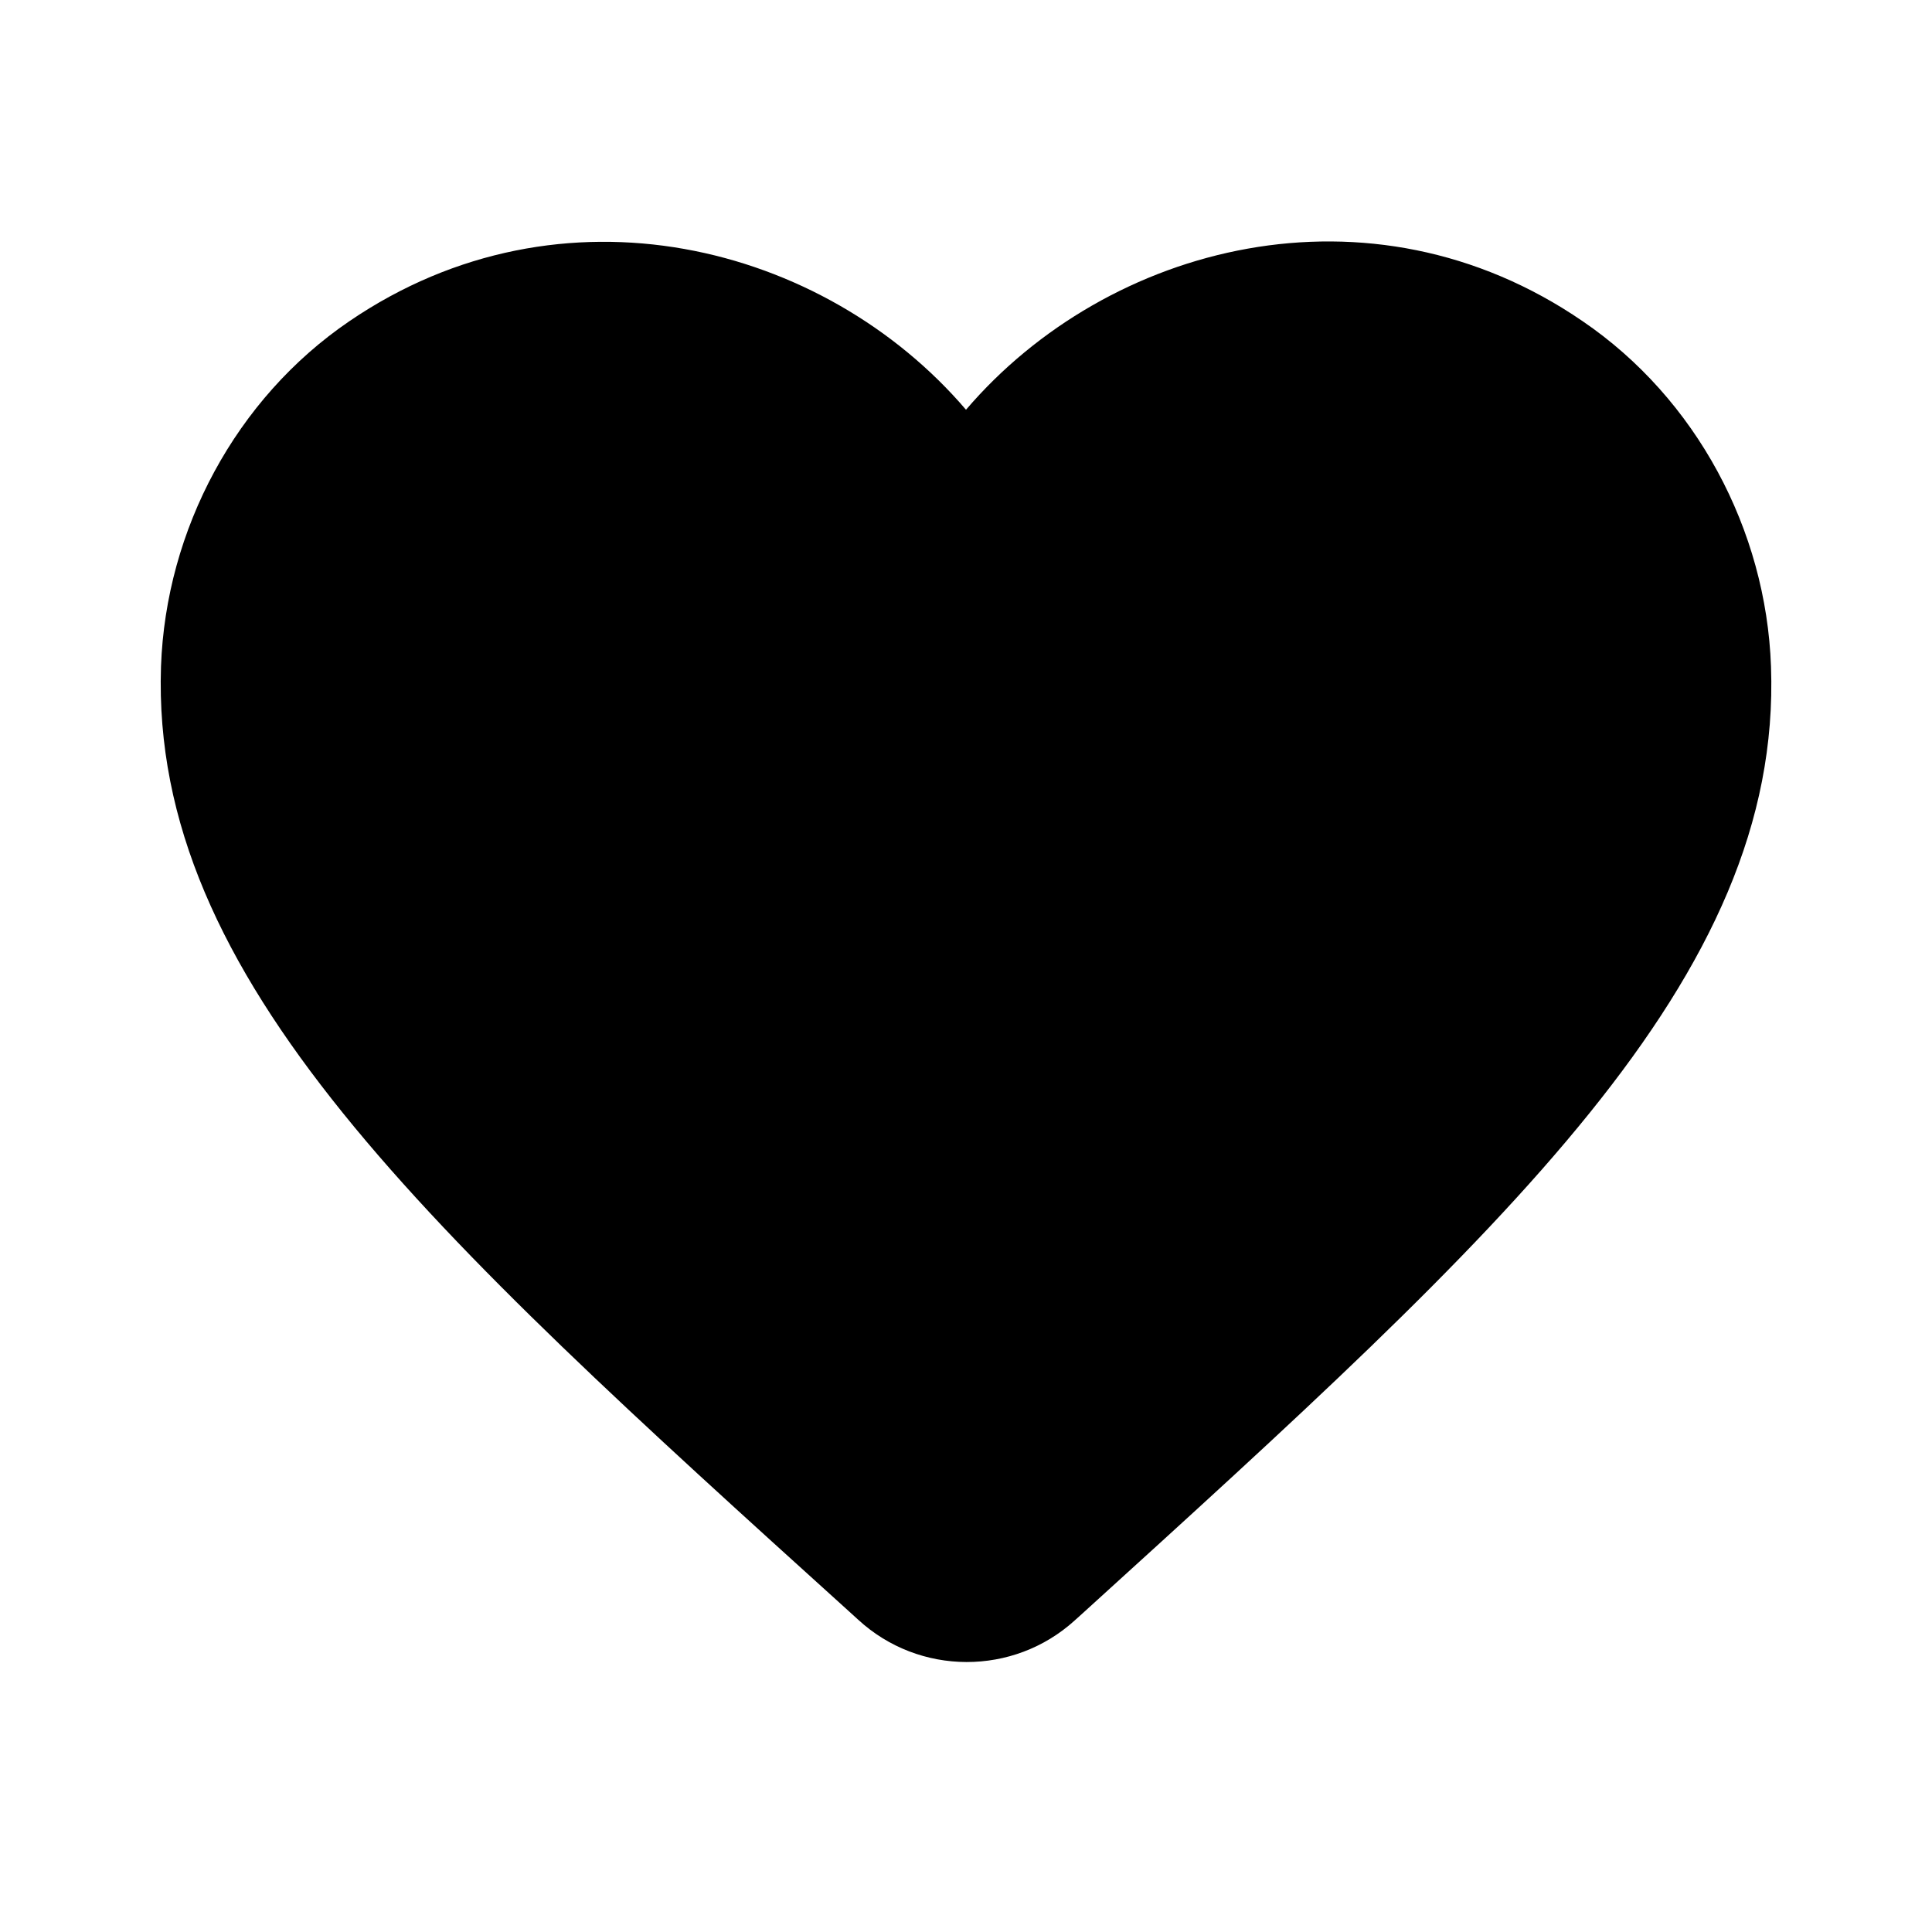
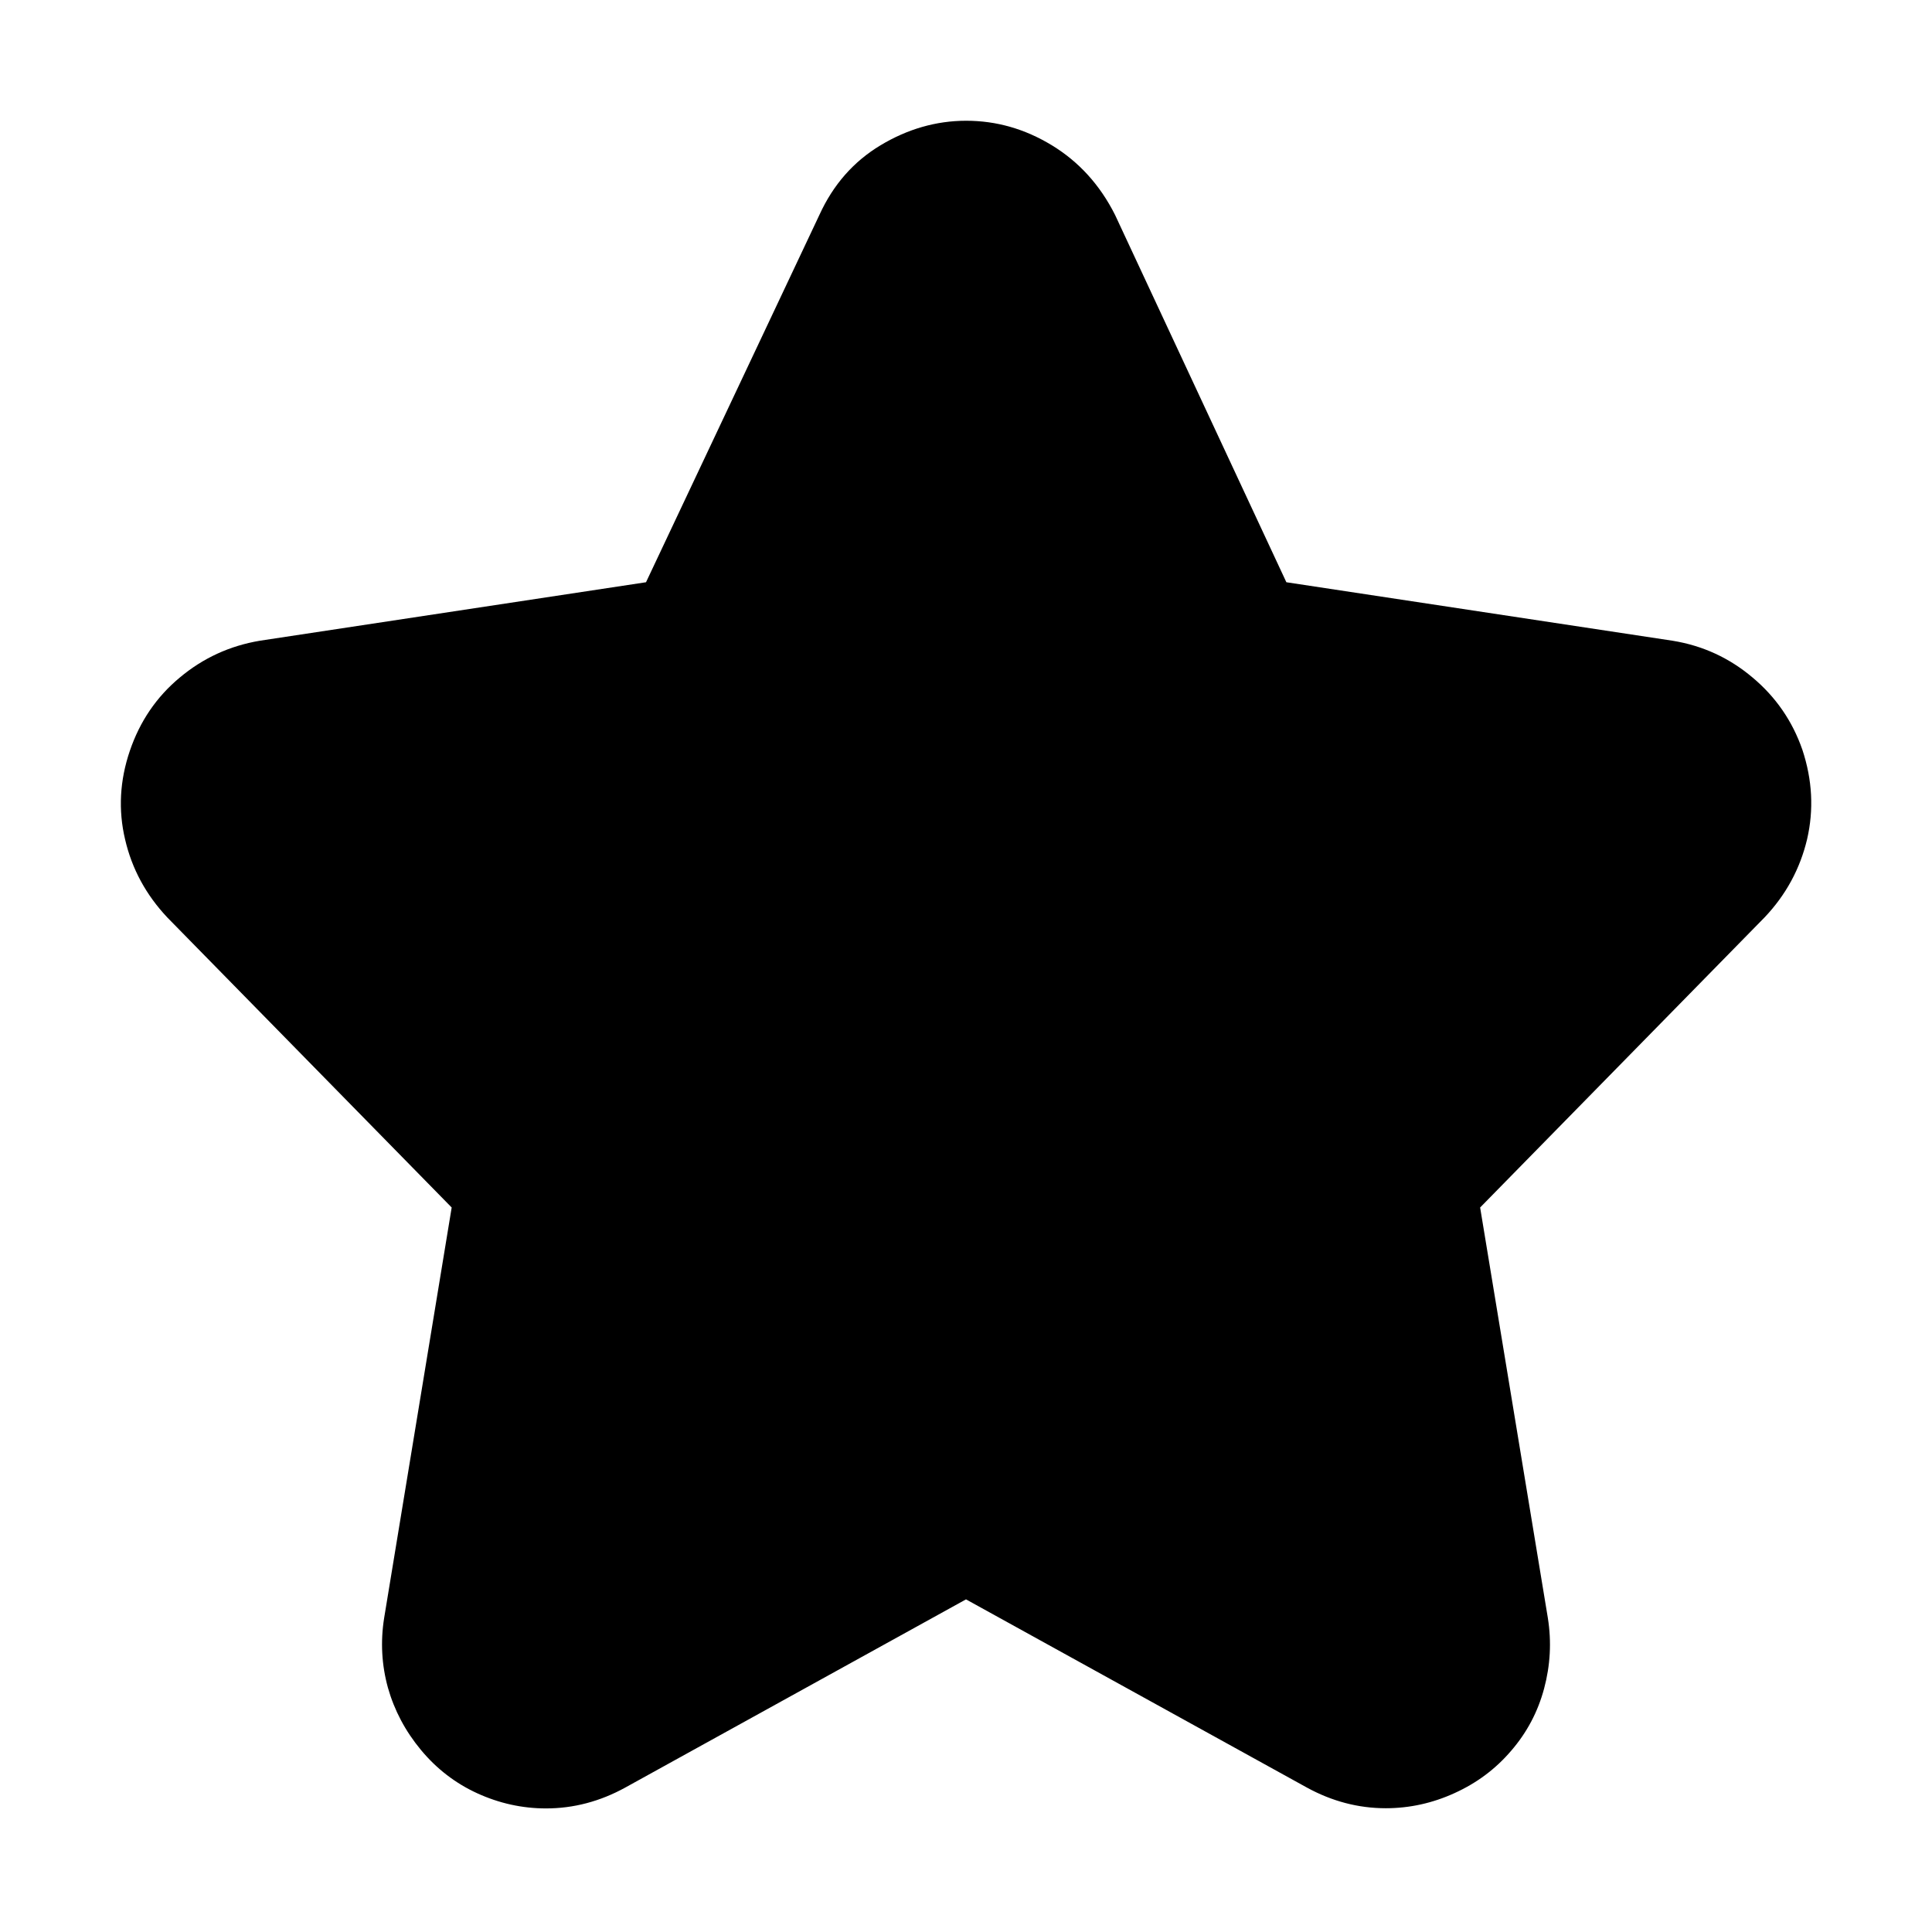
- <svg xmlns="http://www.w3.org/2000/svg" t="1621393635525" class="icon" viewBox="0 0 1024 1024" version="1.1" p-id="16837" width="120" height="120">
+ <svg xmlns="http://www.w3.org/2000/svg" t="1621739998162" class="icon" viewBox="0 0 1024 1024" version="1.1" p-id="154369" width="200" height="200">
  <defs>
    <style type="text/css" />
  </defs>
-   <path d="M569.6 858.88c-32.427 29.44-82.347 29.44-114.773-0.427l-4.693-4.267C226.133 651.52 79.787 518.827 85.333 353.28c2.56-72.533 39.68-142.08 99.84-183.04 112.64-76.8 251.733-40.96 326.827 46.933 75.093-87.893 214.187-124.16 326.827-46.933 60.16 40.96 97.28 110.507 99.84 183.04 5.973 165.547-140.8 298.24-364.8 501.76l-4.267 3.84z" p-id="16838" />
+   <path fill="#000" d="M955.3 397.4c5.3 16 6.1 31.8 2.5 47.4-3.7 15.6-11.2 29.5-22.5 41.4L784.5 640l35.9 217.6c2 12.6 1.3 25.1-2 37.4-3.3 12.3-9.1 23.3-17.5 33-8.3 9.7-18.3 17.1-30 22.4-11.6 5.3-23.8 8-36.4 8-14.6 0-28.6-3.7-41.9-11L512 847.7l-180.7 99.8c-13.3 7.3-27.3 11-41.9 11-12.6 0-24.8-2.7-36.4-8-11.6-5.3-21.6-13-29.9-23-8.3-10-14.1-21-17.5-33-3.3-12-4-24.3-2-36.9L239.4 640 88.7 486.3c-11.3-12-18.8-25.8-22.4-41.4-3.7-15.6-2.8-31.3 2.5-46.9 5.3-15.6 14.1-28.6 26.5-38.9 12.3-10.3 26.4-16.8 42.4-19.5l204.7-31 91.9-194.7c7.3-16 18.1-28.3 32.4-36.9 14.3-8.6 29.5-13 45.4-13 16 0 31.1 4.3 45.4 13S583 98 591 113.9l90.8 194.7 204.7 31c16 2.6 30.1 9.1 42.4 19.5 12.2 10.2 21.1 23 26.4 38.3z" p-id="154370" />
</svg>
